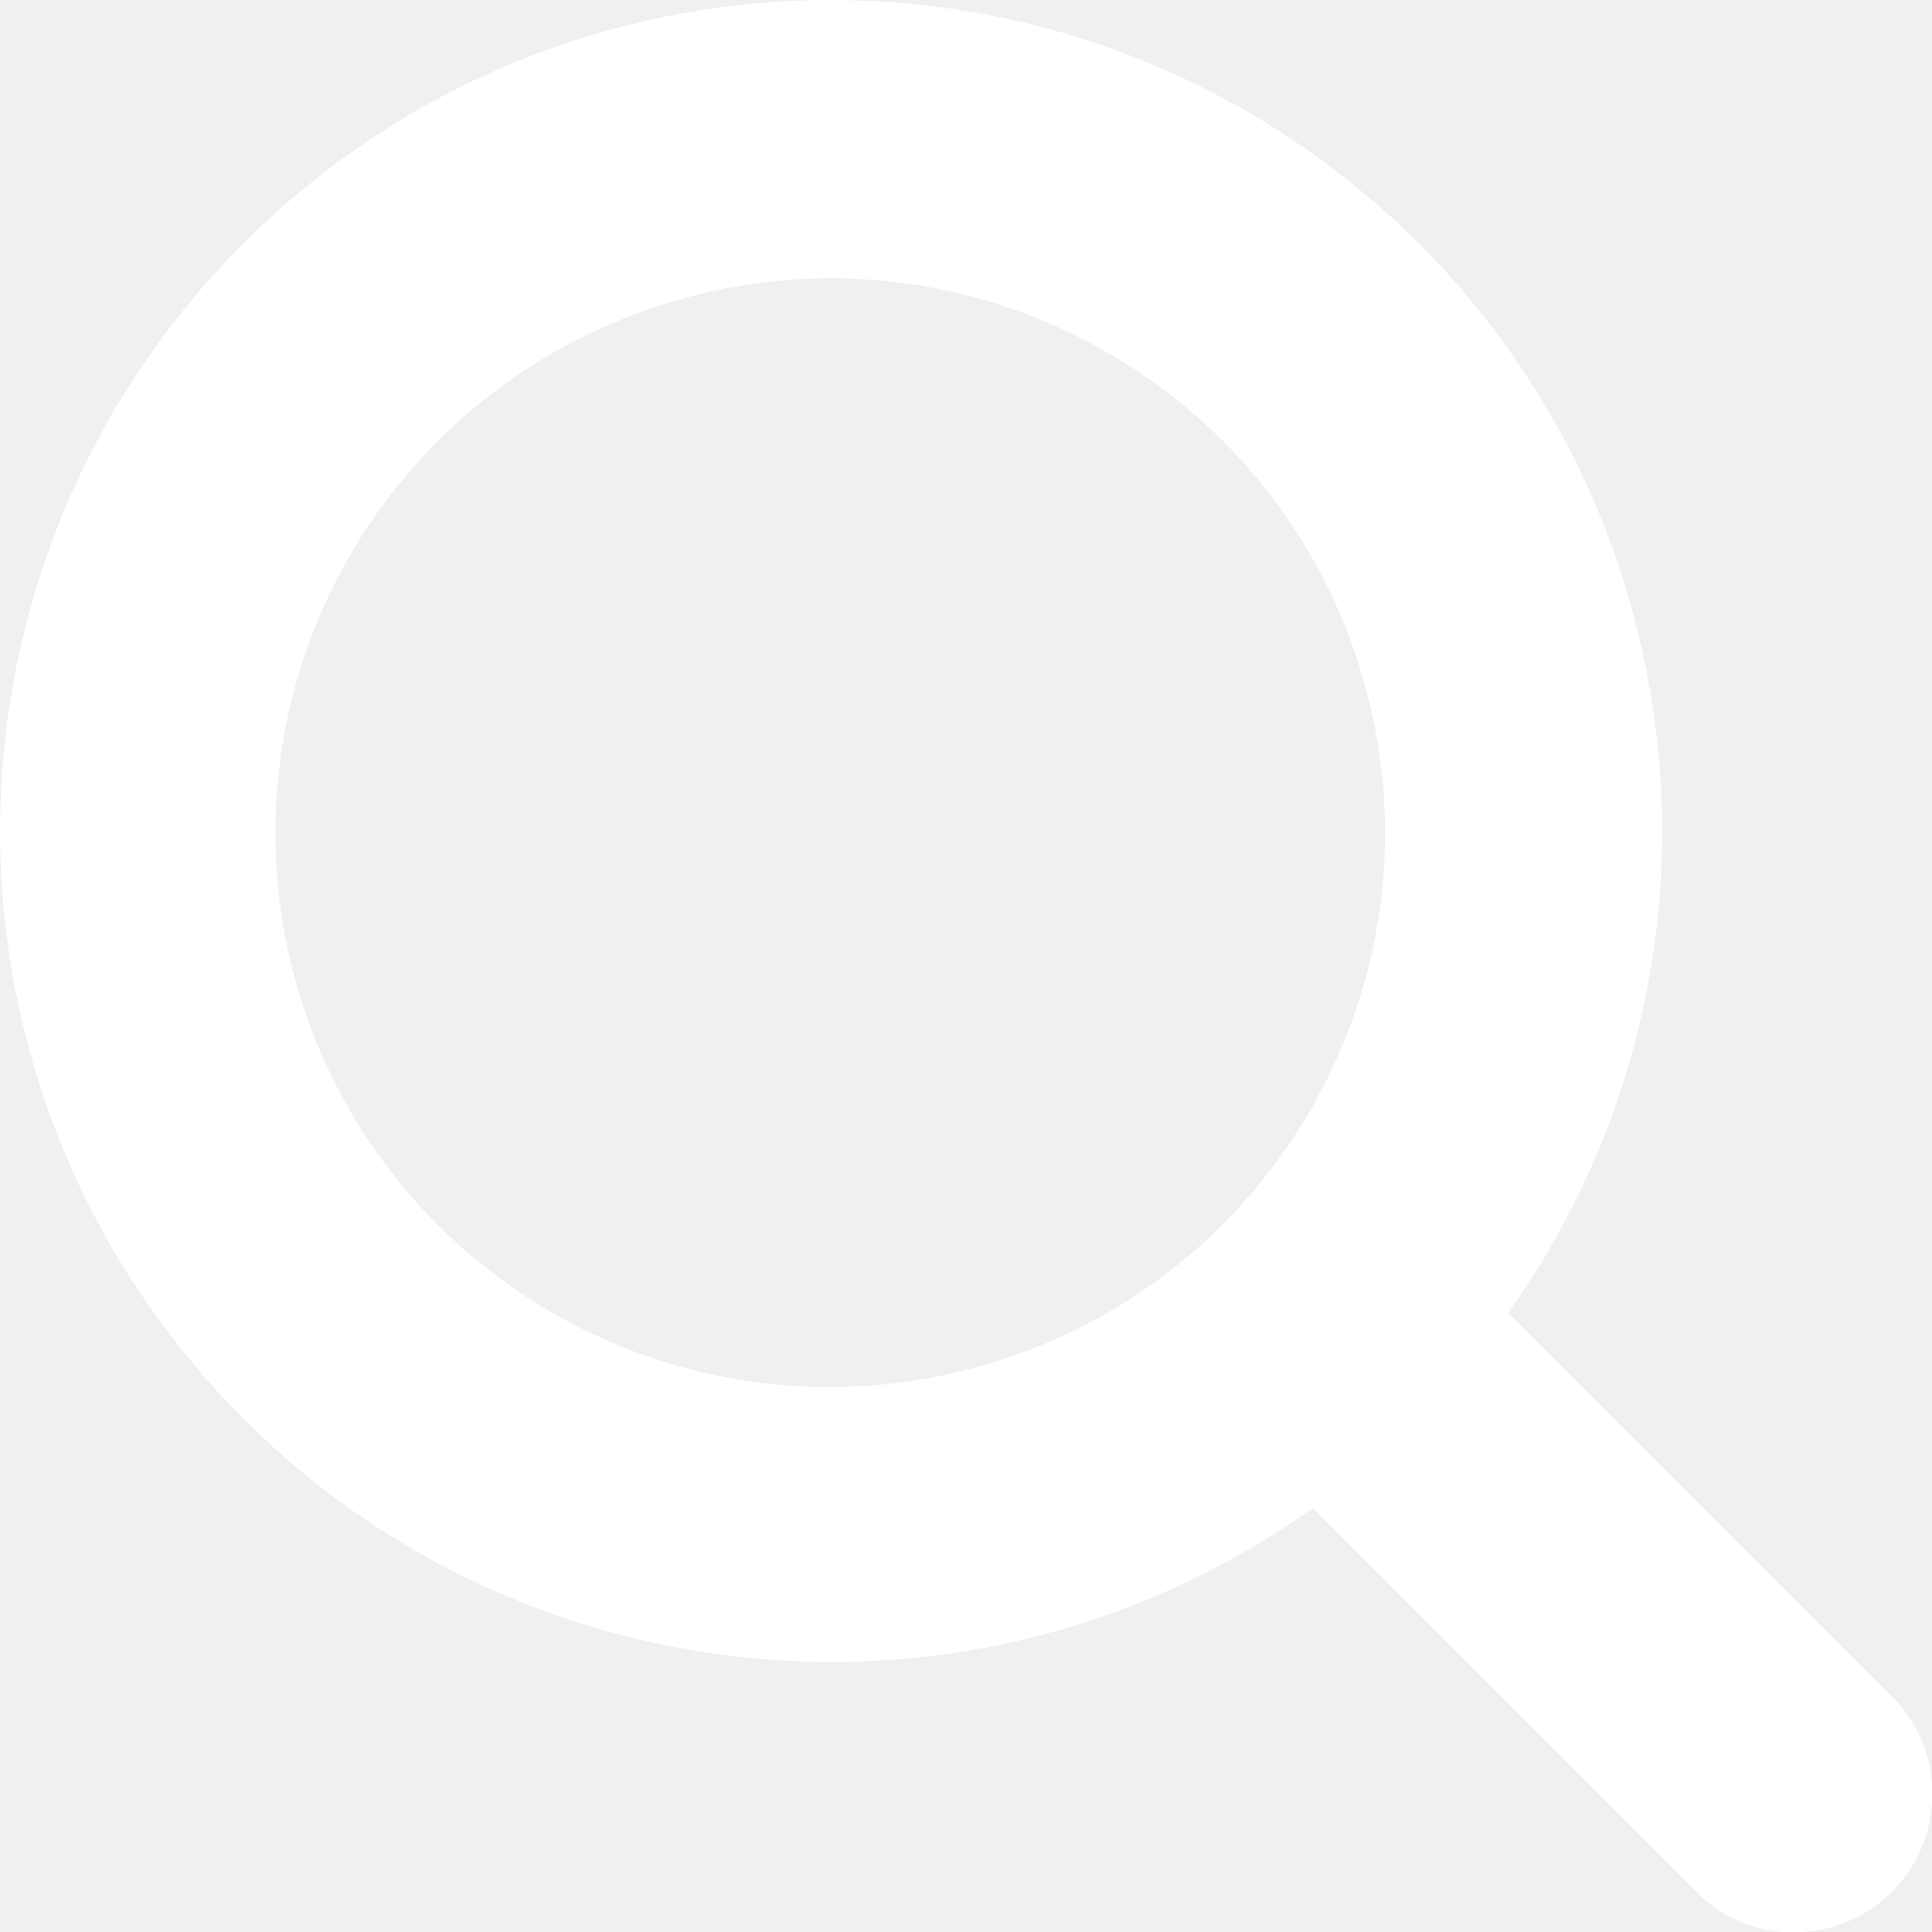
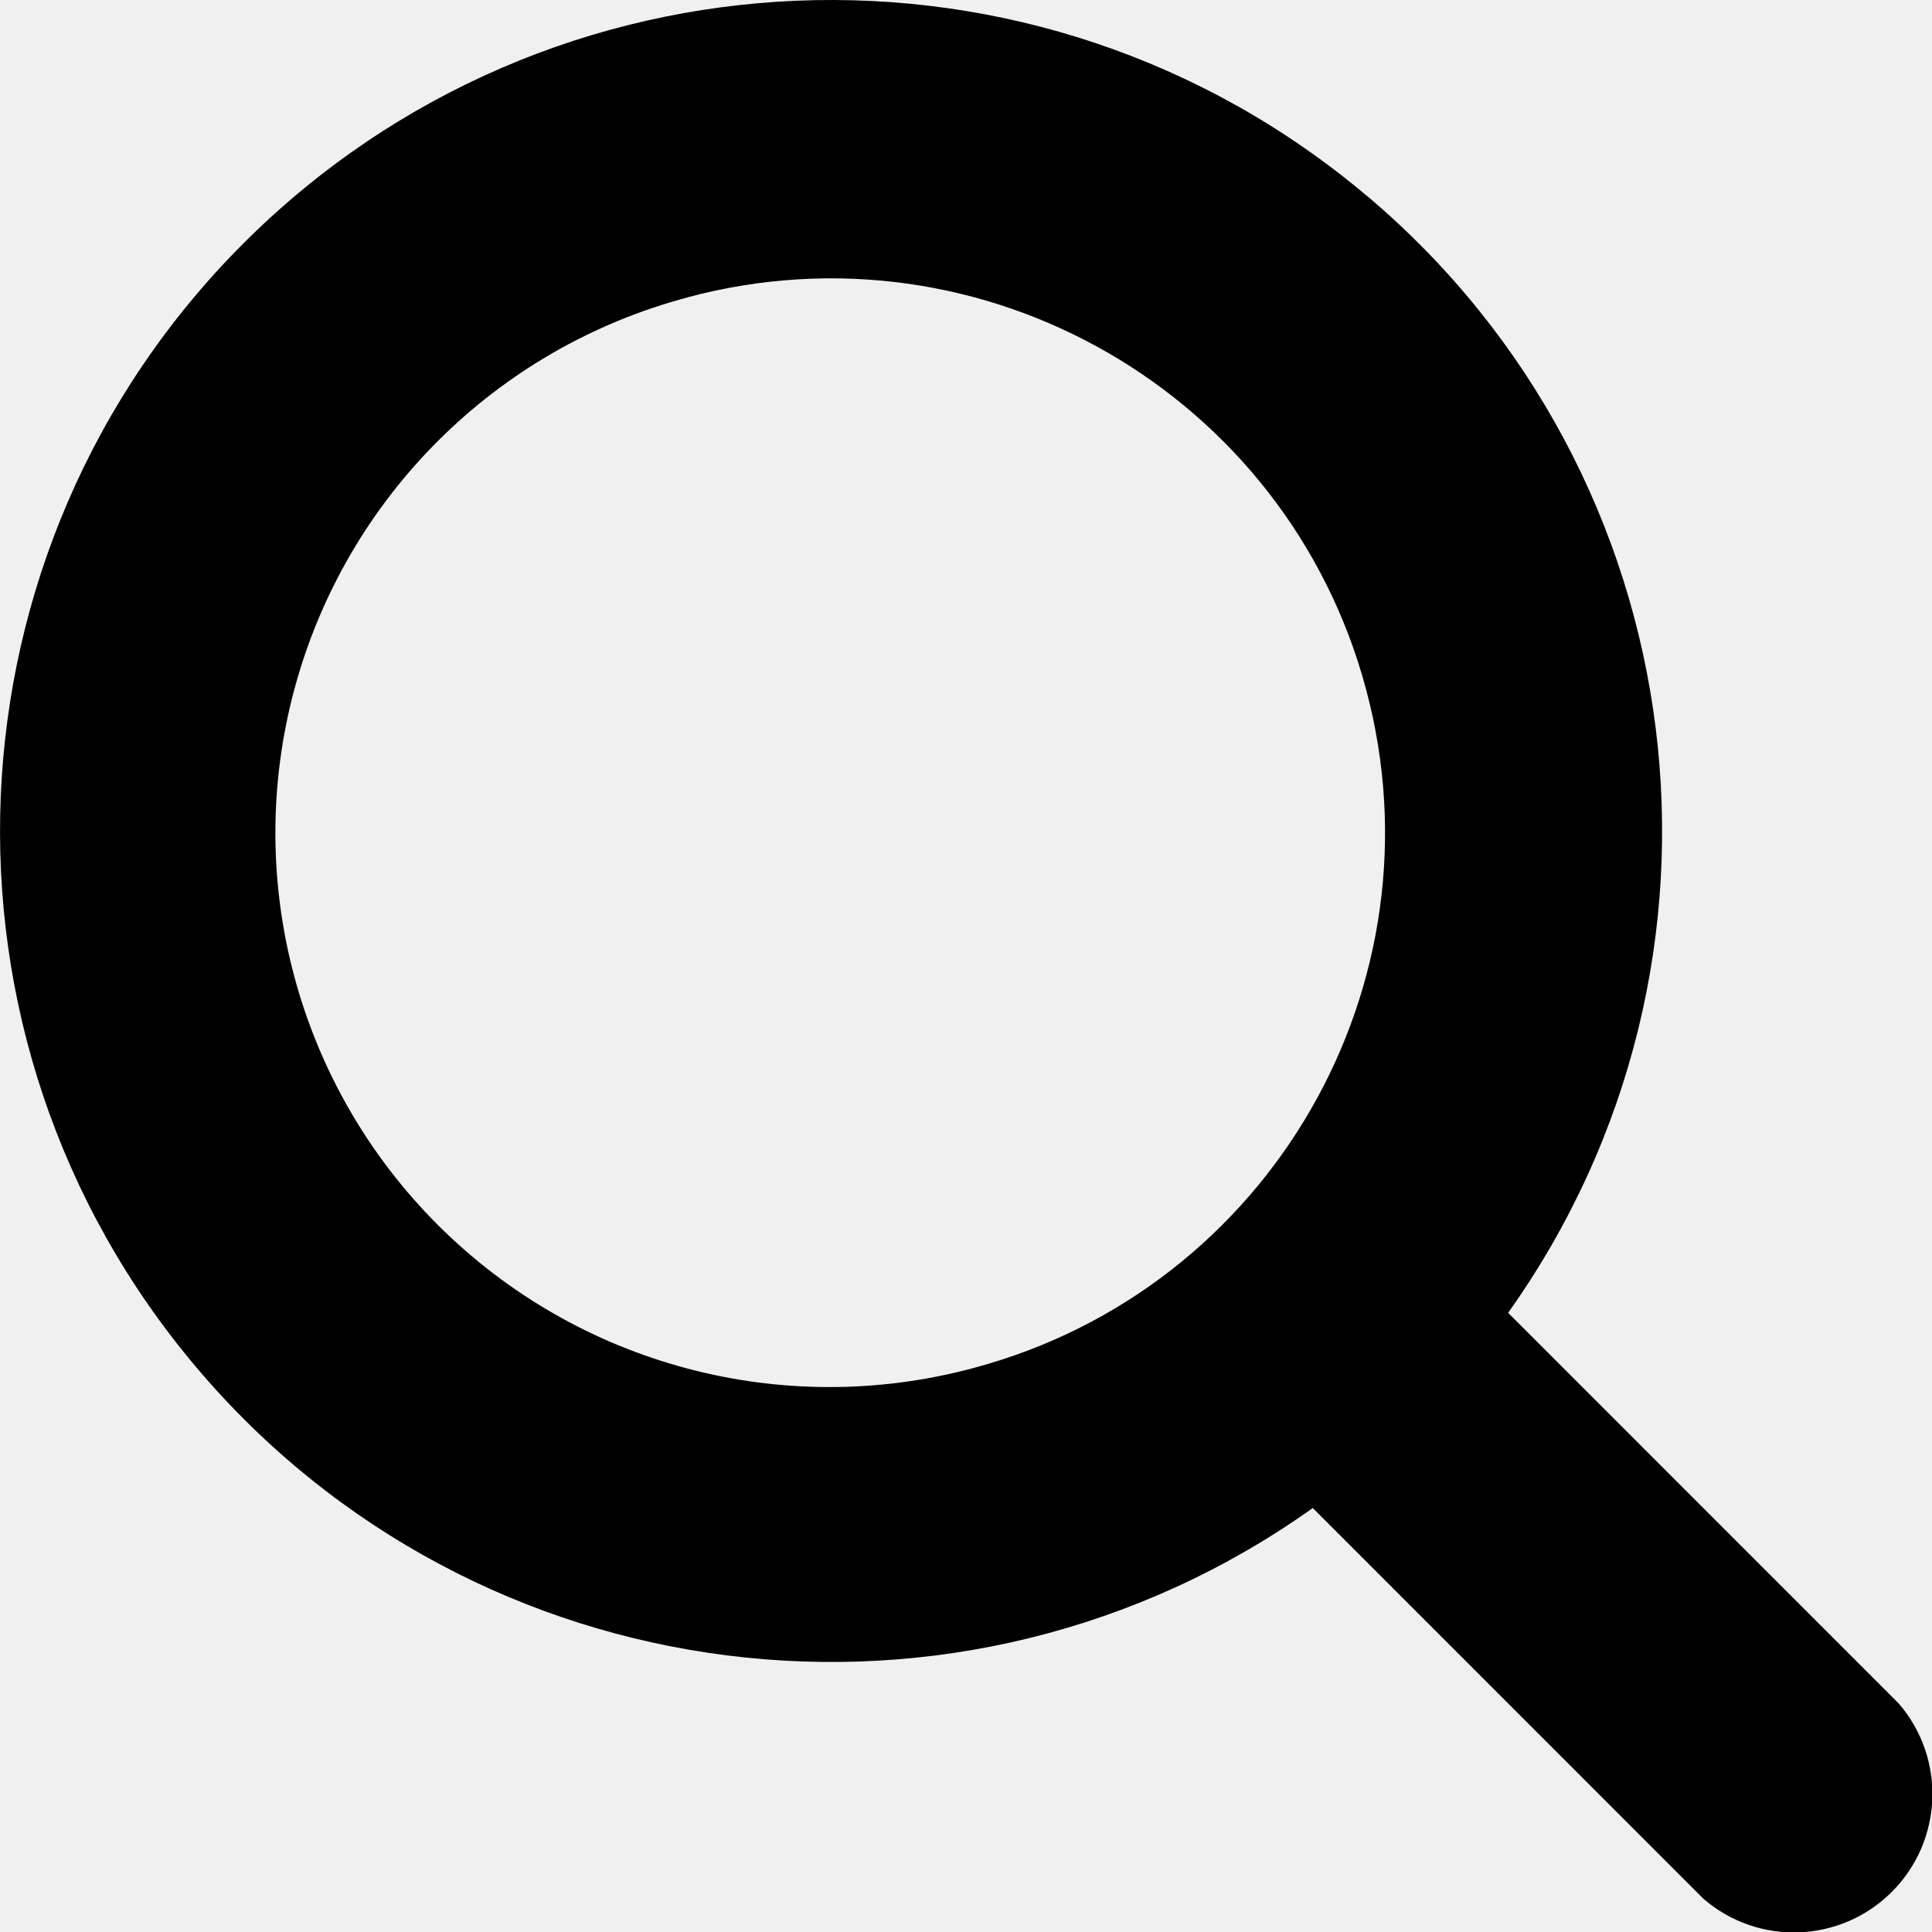
<svg xmlns="http://www.w3.org/2000/svg" width="18" height="18" viewBox="0 0 18 18" fill="none">
-   <path fill-rule="evenodd" clip-rule="evenodd" d="M12.742 1.83a7.742 7.742 0 011.309 10.401l3.639 3.64a1.29 1.29 0 01-1.82 1.819l-3.639-3.64a7.742 7.742 0 11.51-12.22zm-6.336.941a5.162 5.162 0 102.669 9.973A5.162 5.162 0 006.406 2.77z" fill="#fff" />
+   <path fill-rule="evenodd" clip-rule="evenodd" d="M12.742 1.83a7.742 7.742 0 011.309 10.401l3.639 3.64a1.29 1.29 0 01-1.82 1.819l-3.639-3.64a7.742 7.742 0 11.51-12.22zm-6.336.941a5.162 5.162 0 102.669 9.973A5.162 5.162 0 006.406 2.77z" fill="currentColor" />
</svg>
